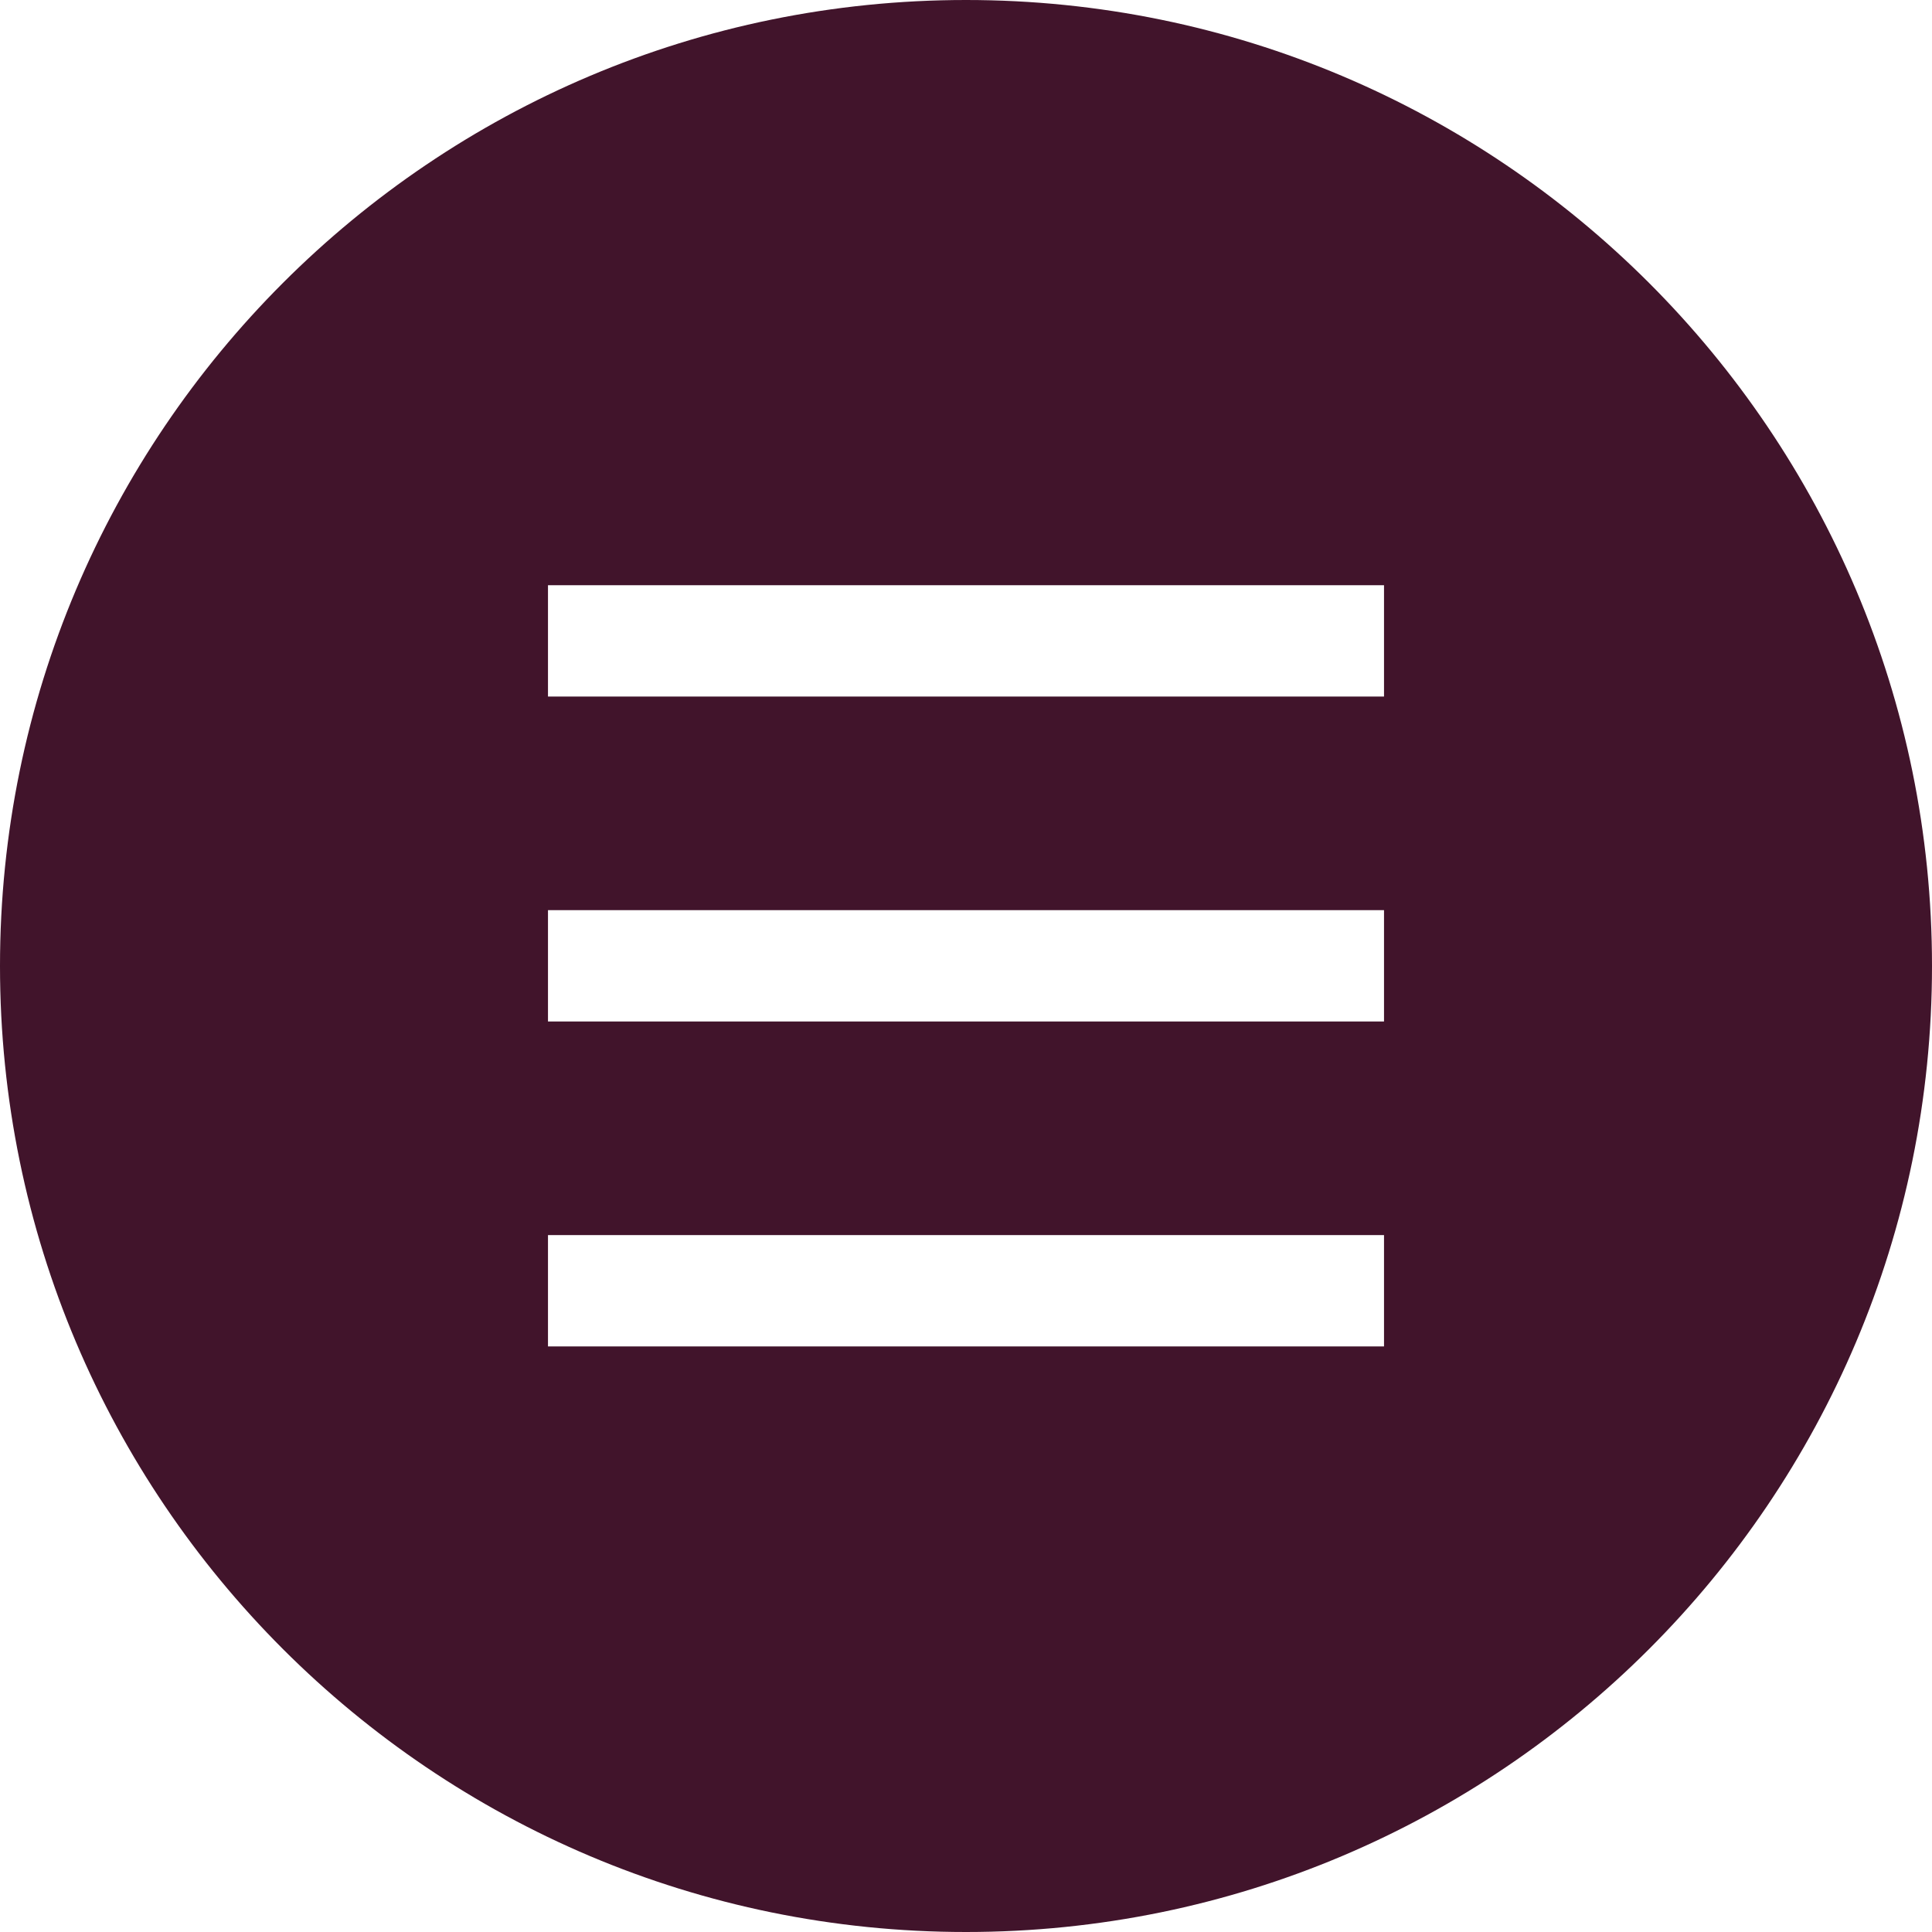
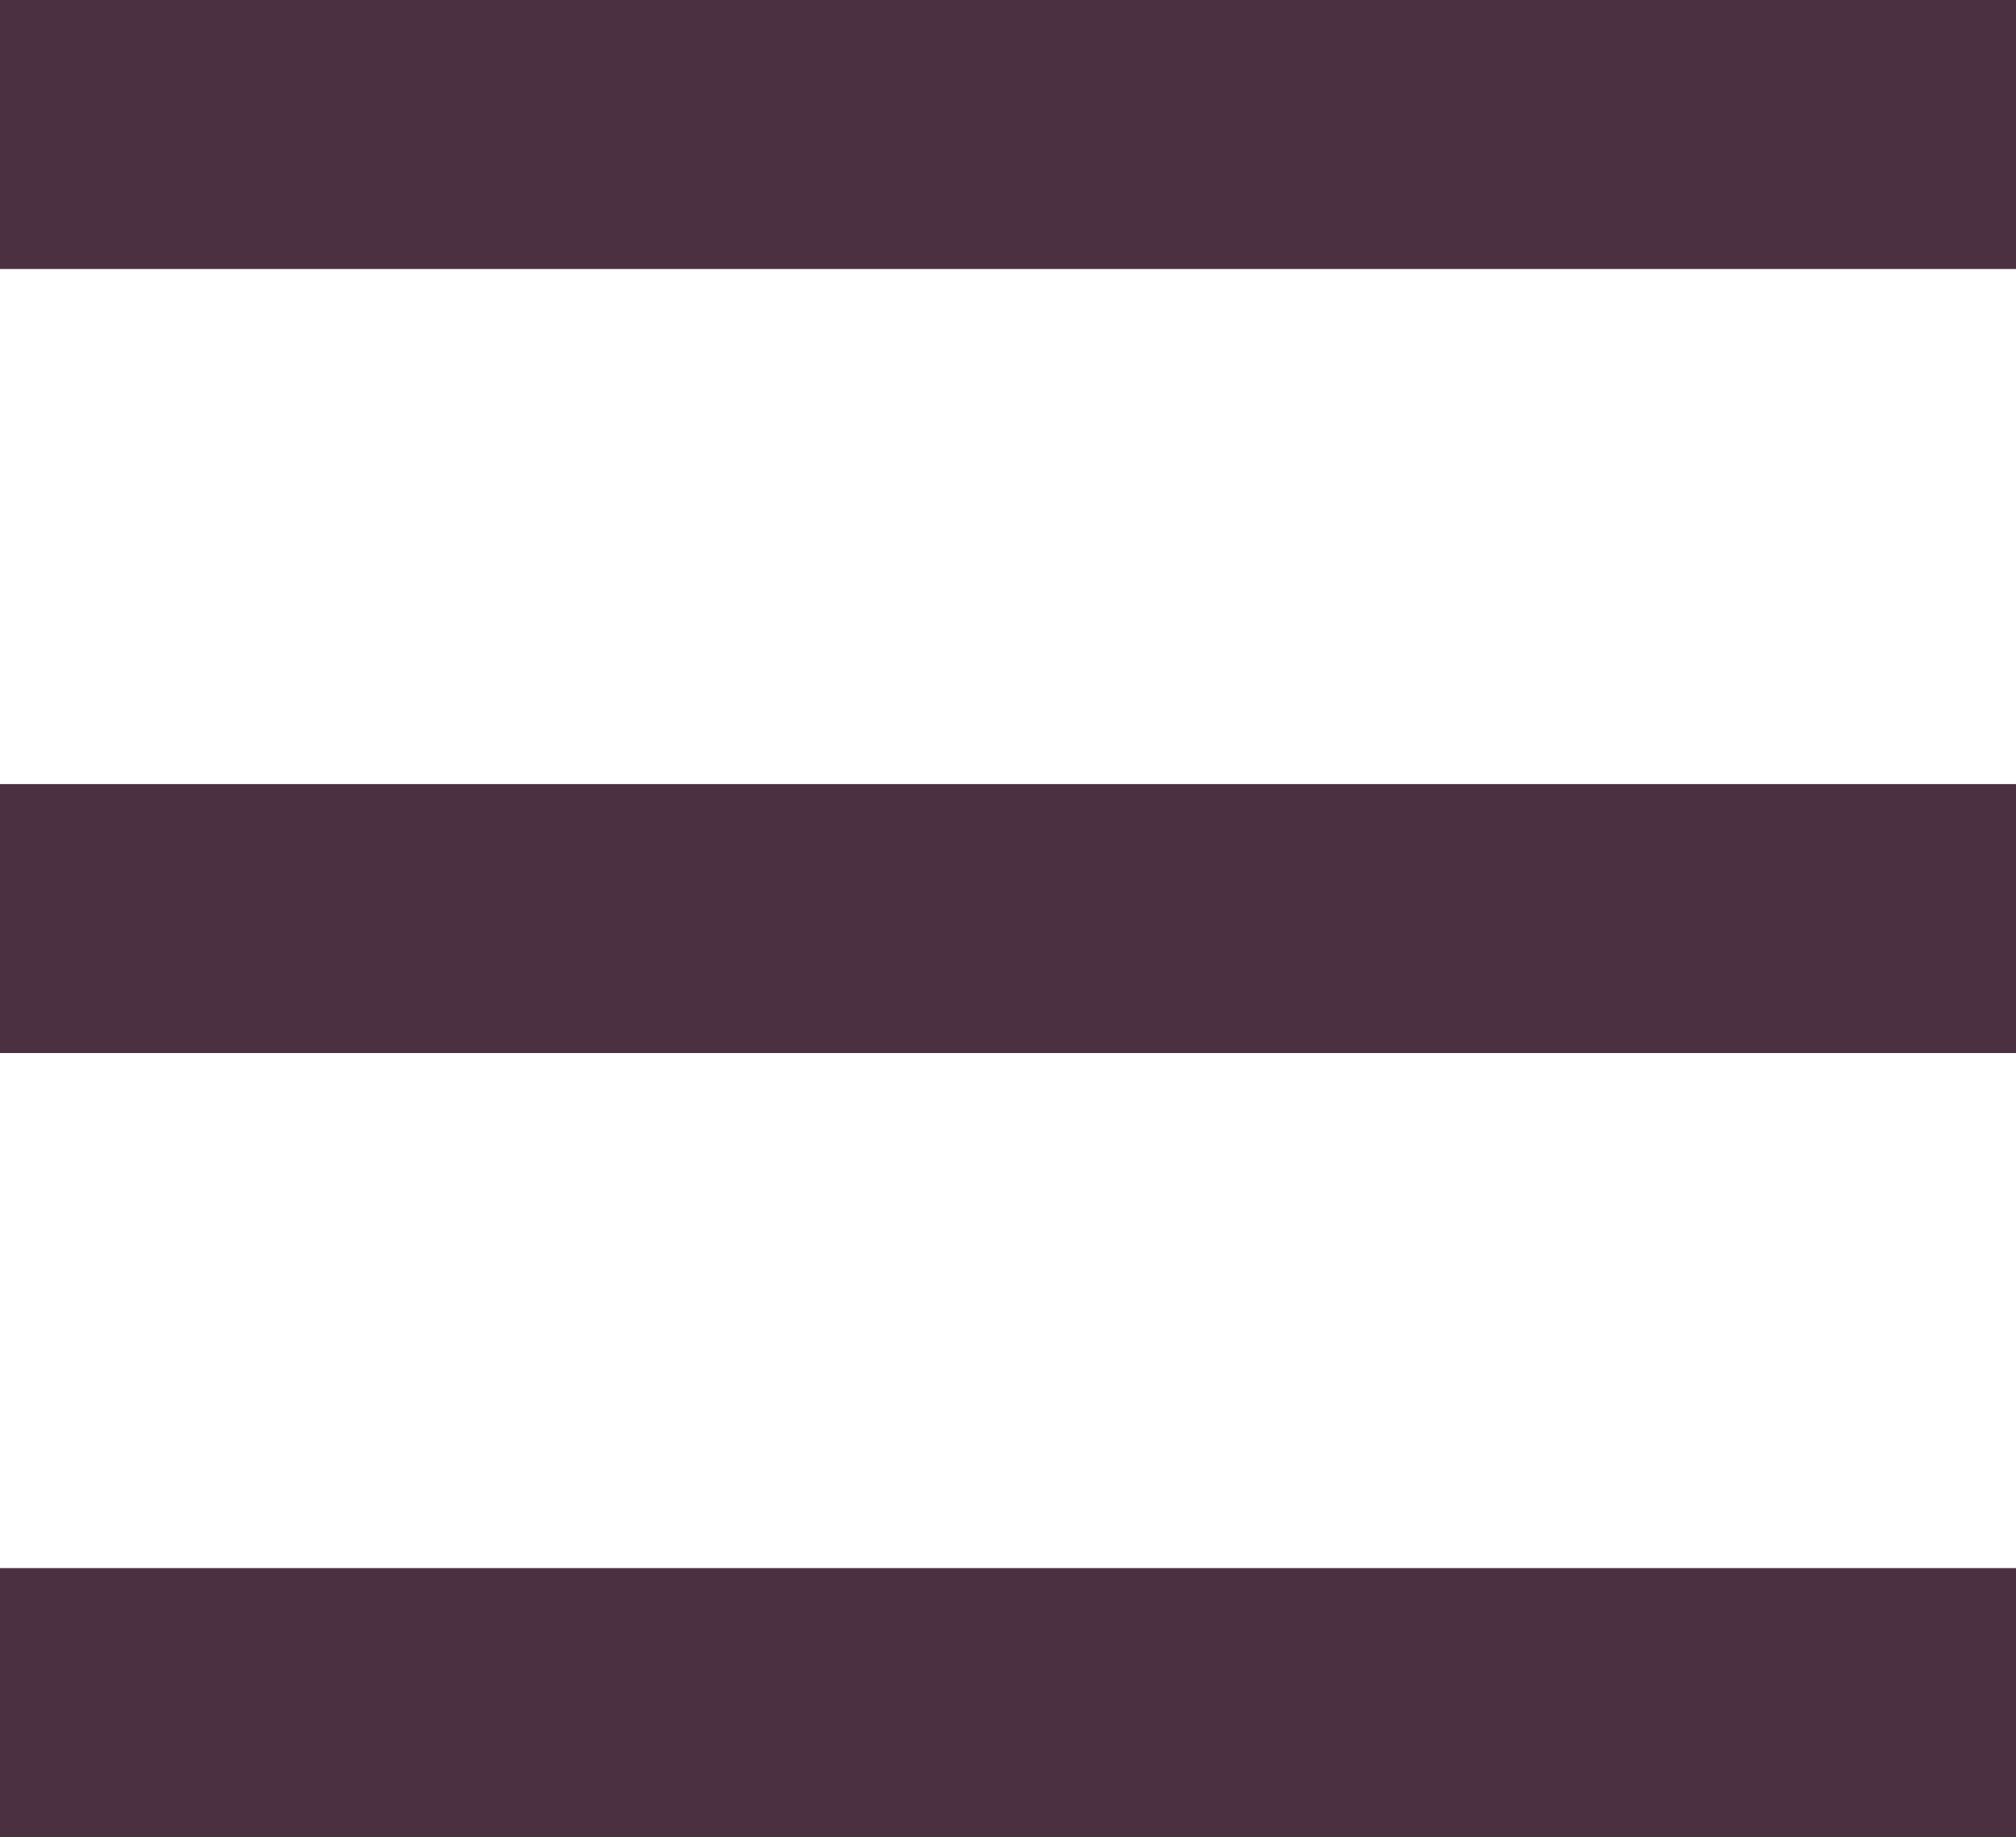
- <svg xmlns="http://www.w3.org/2000/svg" viewBox="0 0 55 55">
-   <path d="M55,27.5A27.5,27.5,0,1,1,27.5,0,27.5,27.5,0,0,1,55,27.5ZM39.4,16.66H15.6v3.17H39.4Zm0,9.25H15.6v3.17H39.4Zm0,9.25H15.6v3.17H39.4Z" fill="#41142b" />
+ <svg xmlns="http://www.w3.org/2000/svg" viewBox="0 0 29.75 27.1">
+   <rect width="29.75" height="3.97" fill="#4a3041" />
+   <rect y="11.57" width="29.75" height="3.97" fill="#4a3041" />
+   <rect y="23.14" width="29.75" height="3.97" fill="#4a3041" />
</svg>
